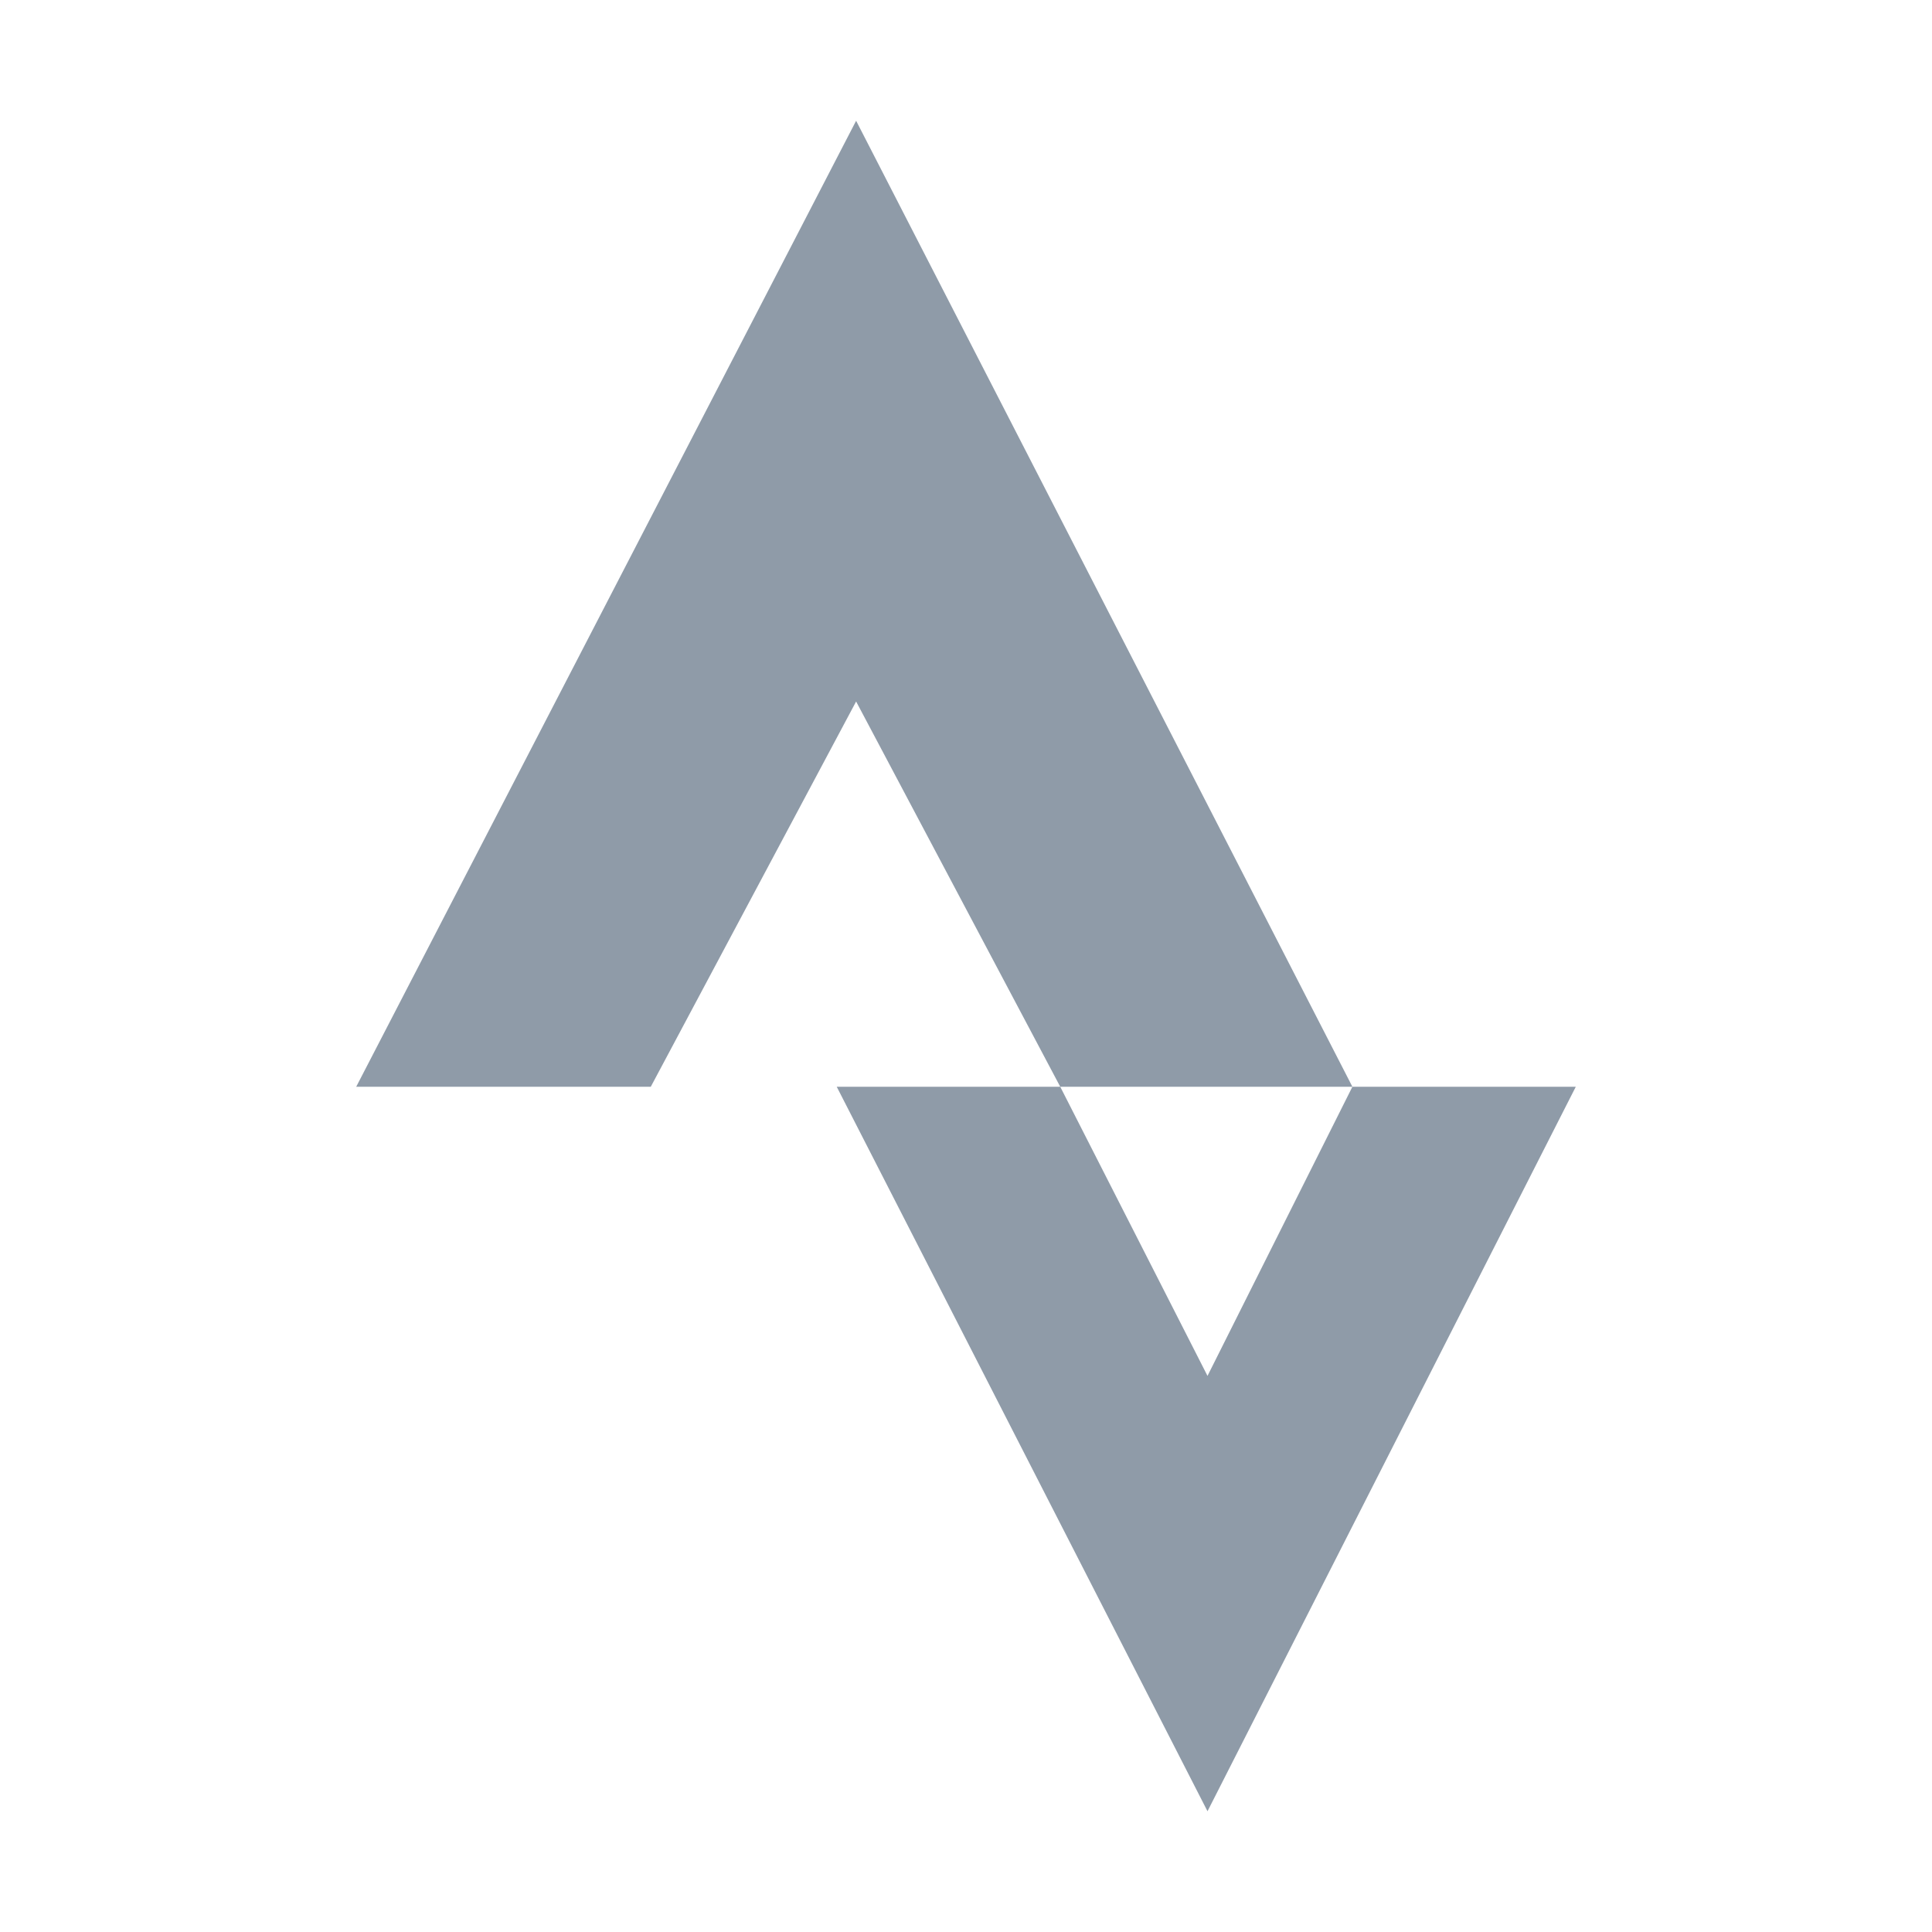
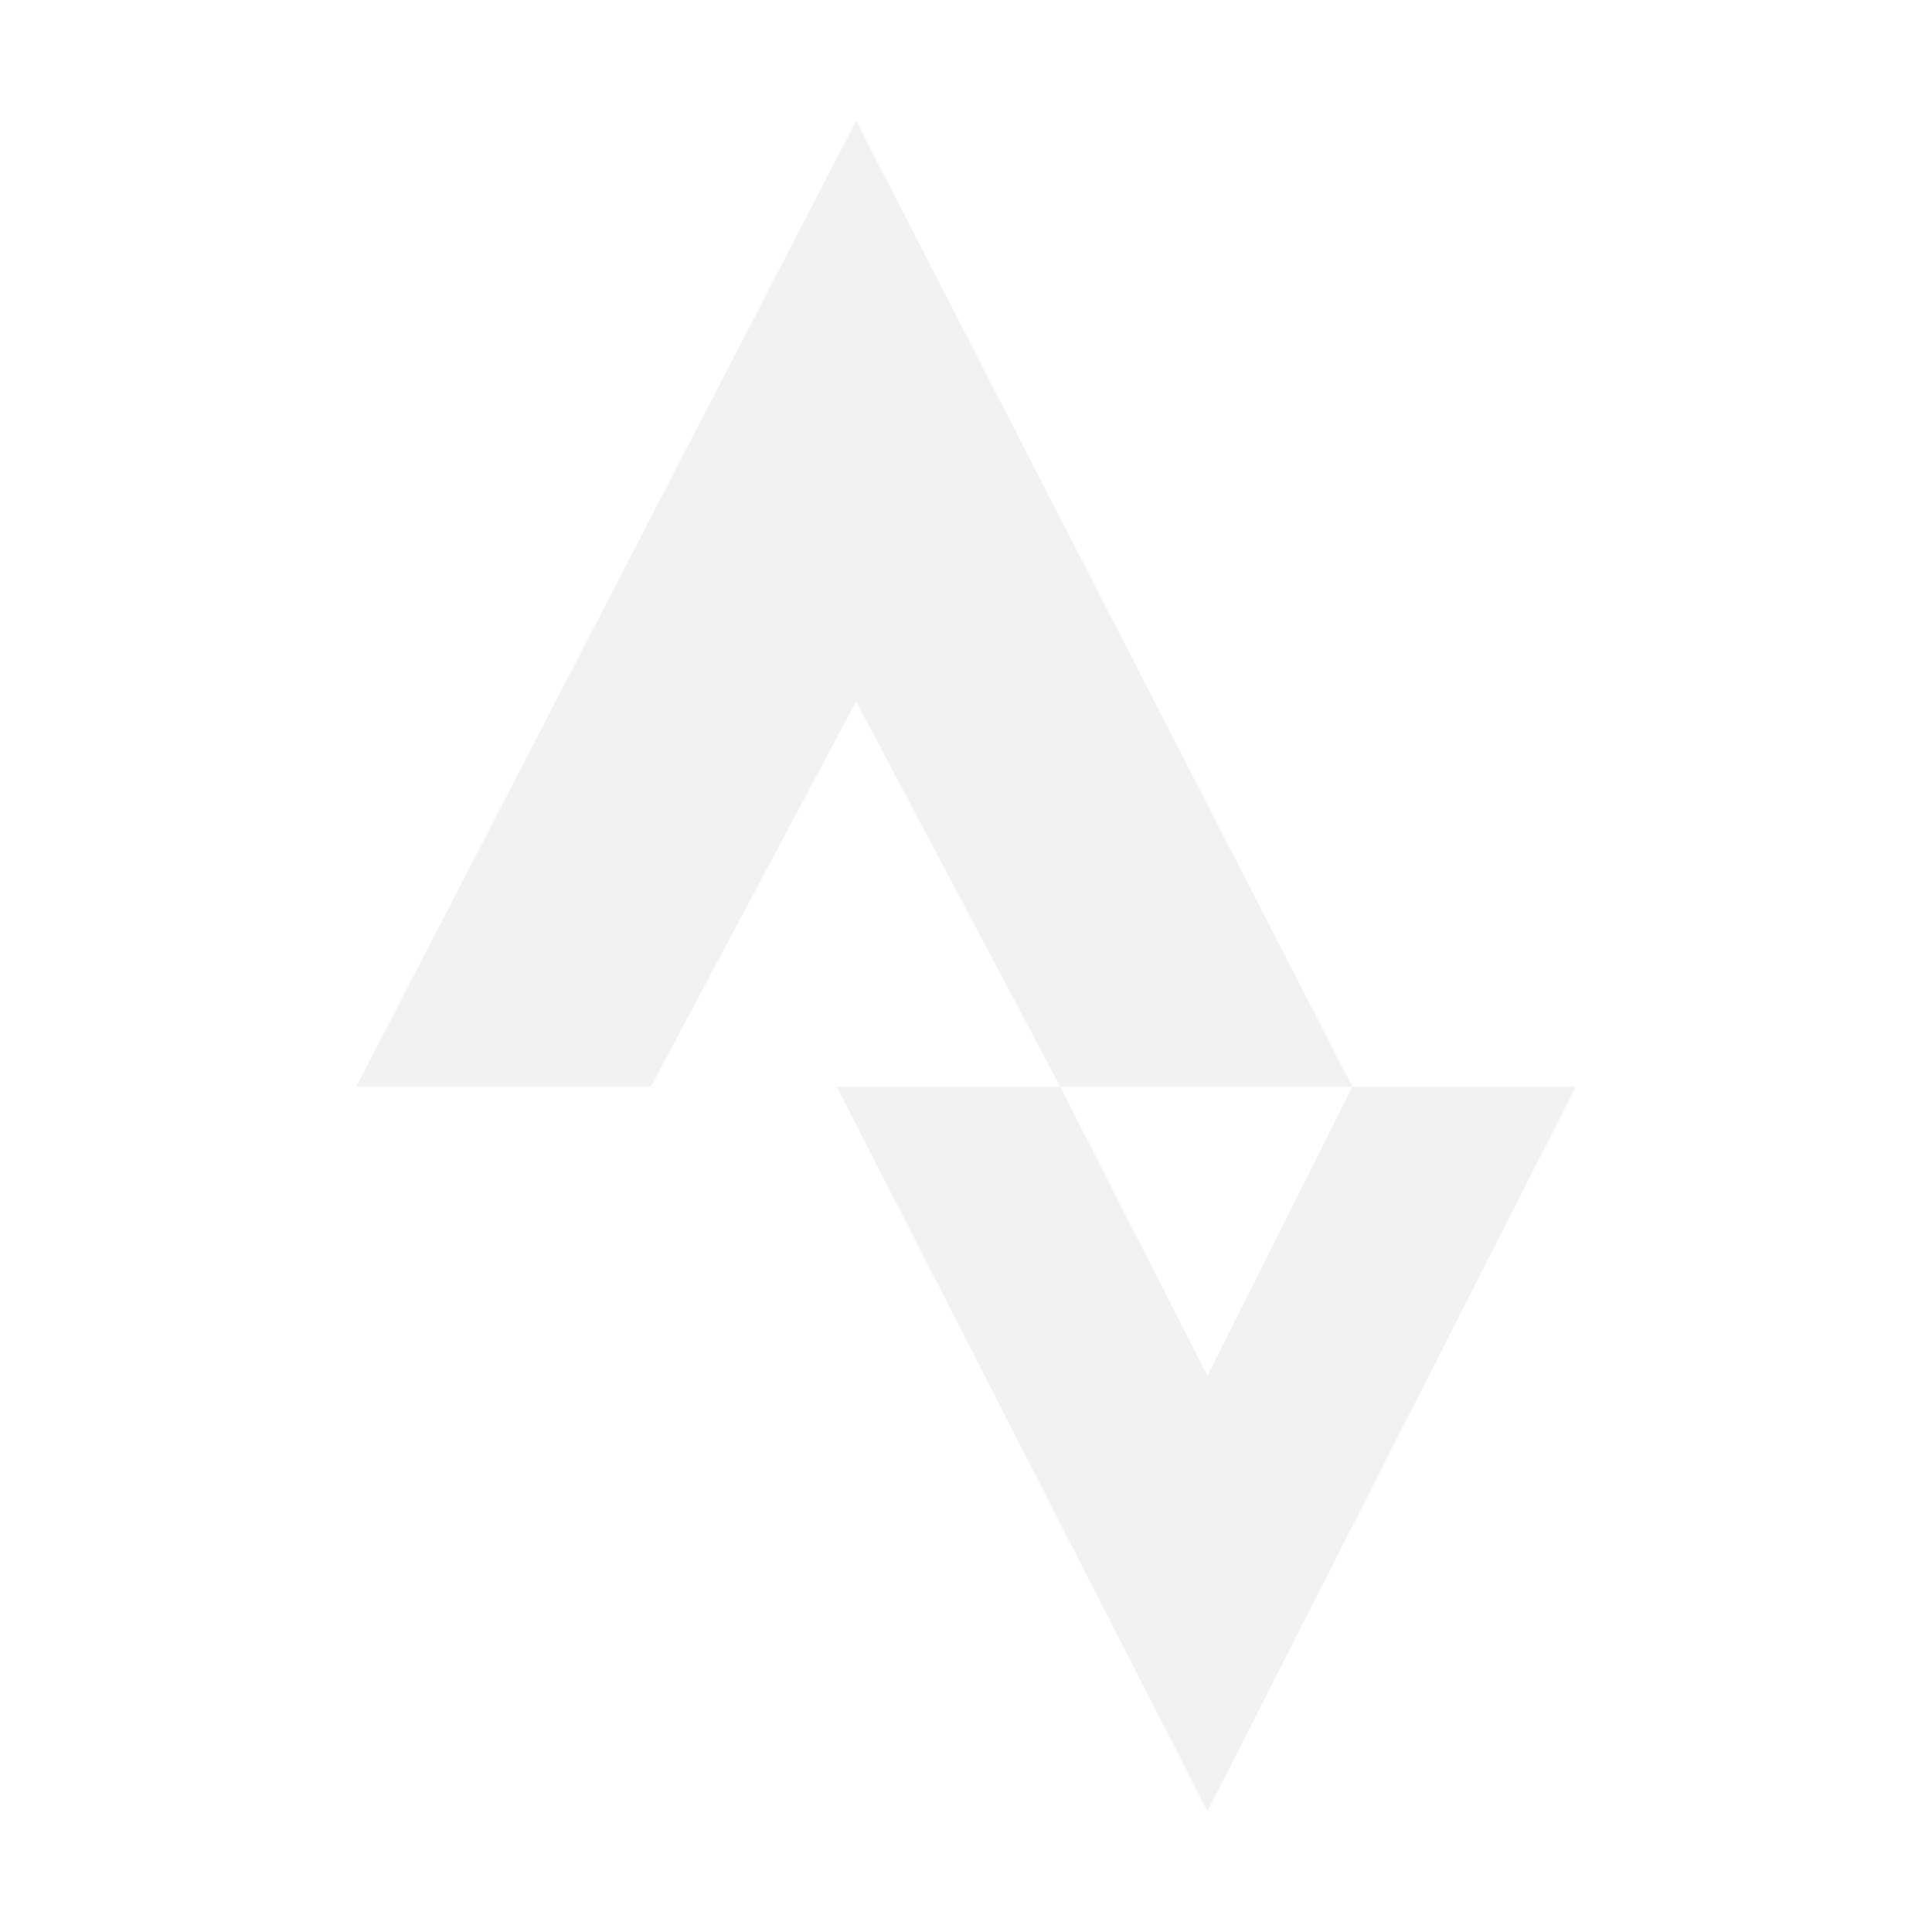
- <svg xmlns="http://www.w3.org/2000/svg" x="0px" y="0px" width="32" height="32" viewBox="0 0 32 32" style=" fill:#8F9BA8;">
+ <svg xmlns="http://www.w3.org/2000/svg" x="0px" y="0px" width="32" height="32" viewBox="0 0 32 32" style=" fill:#F2F2F2;">
  <path d="M 14.18 2 L 5.9 18 L 10.779 18 L 14.18 11.619 L 17.561 18 L 22.4 18 L 14.18 2 z M 22.4 18 L 20 22.789 L 17.561 18 L 13.859 18 L 20 30 L 26.1 18 L 22.4 18 z" />
</svg>
